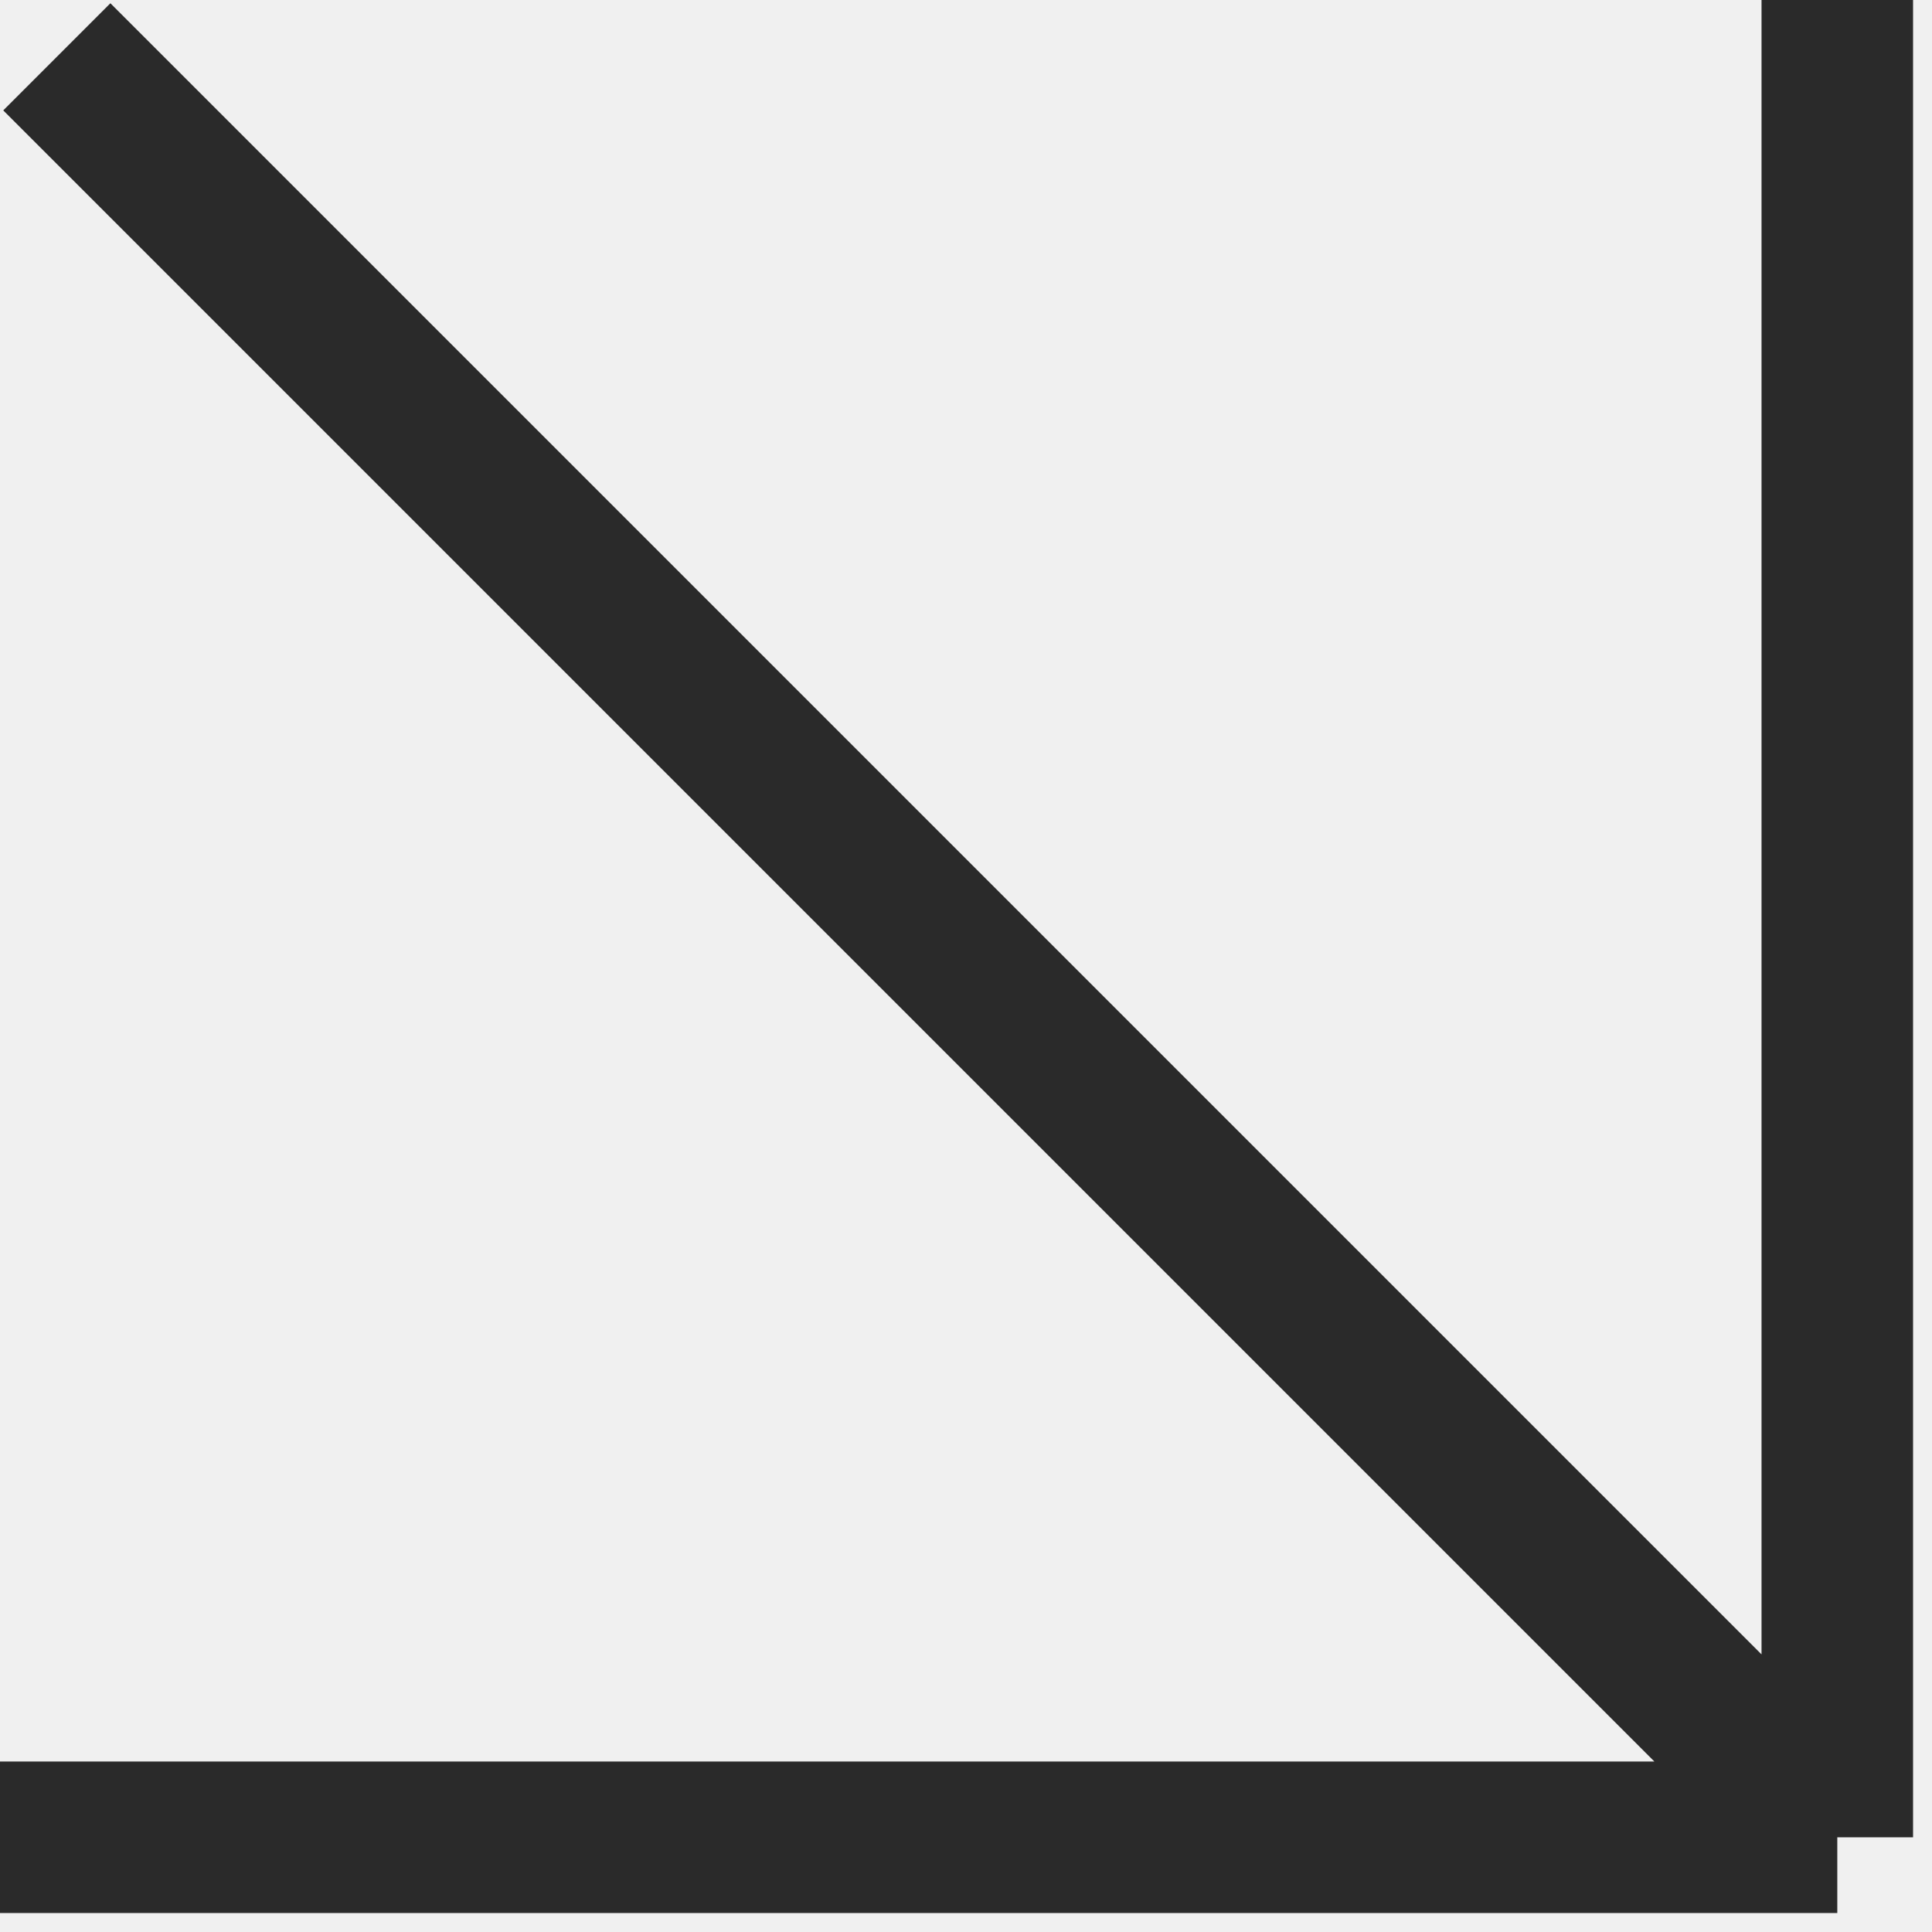
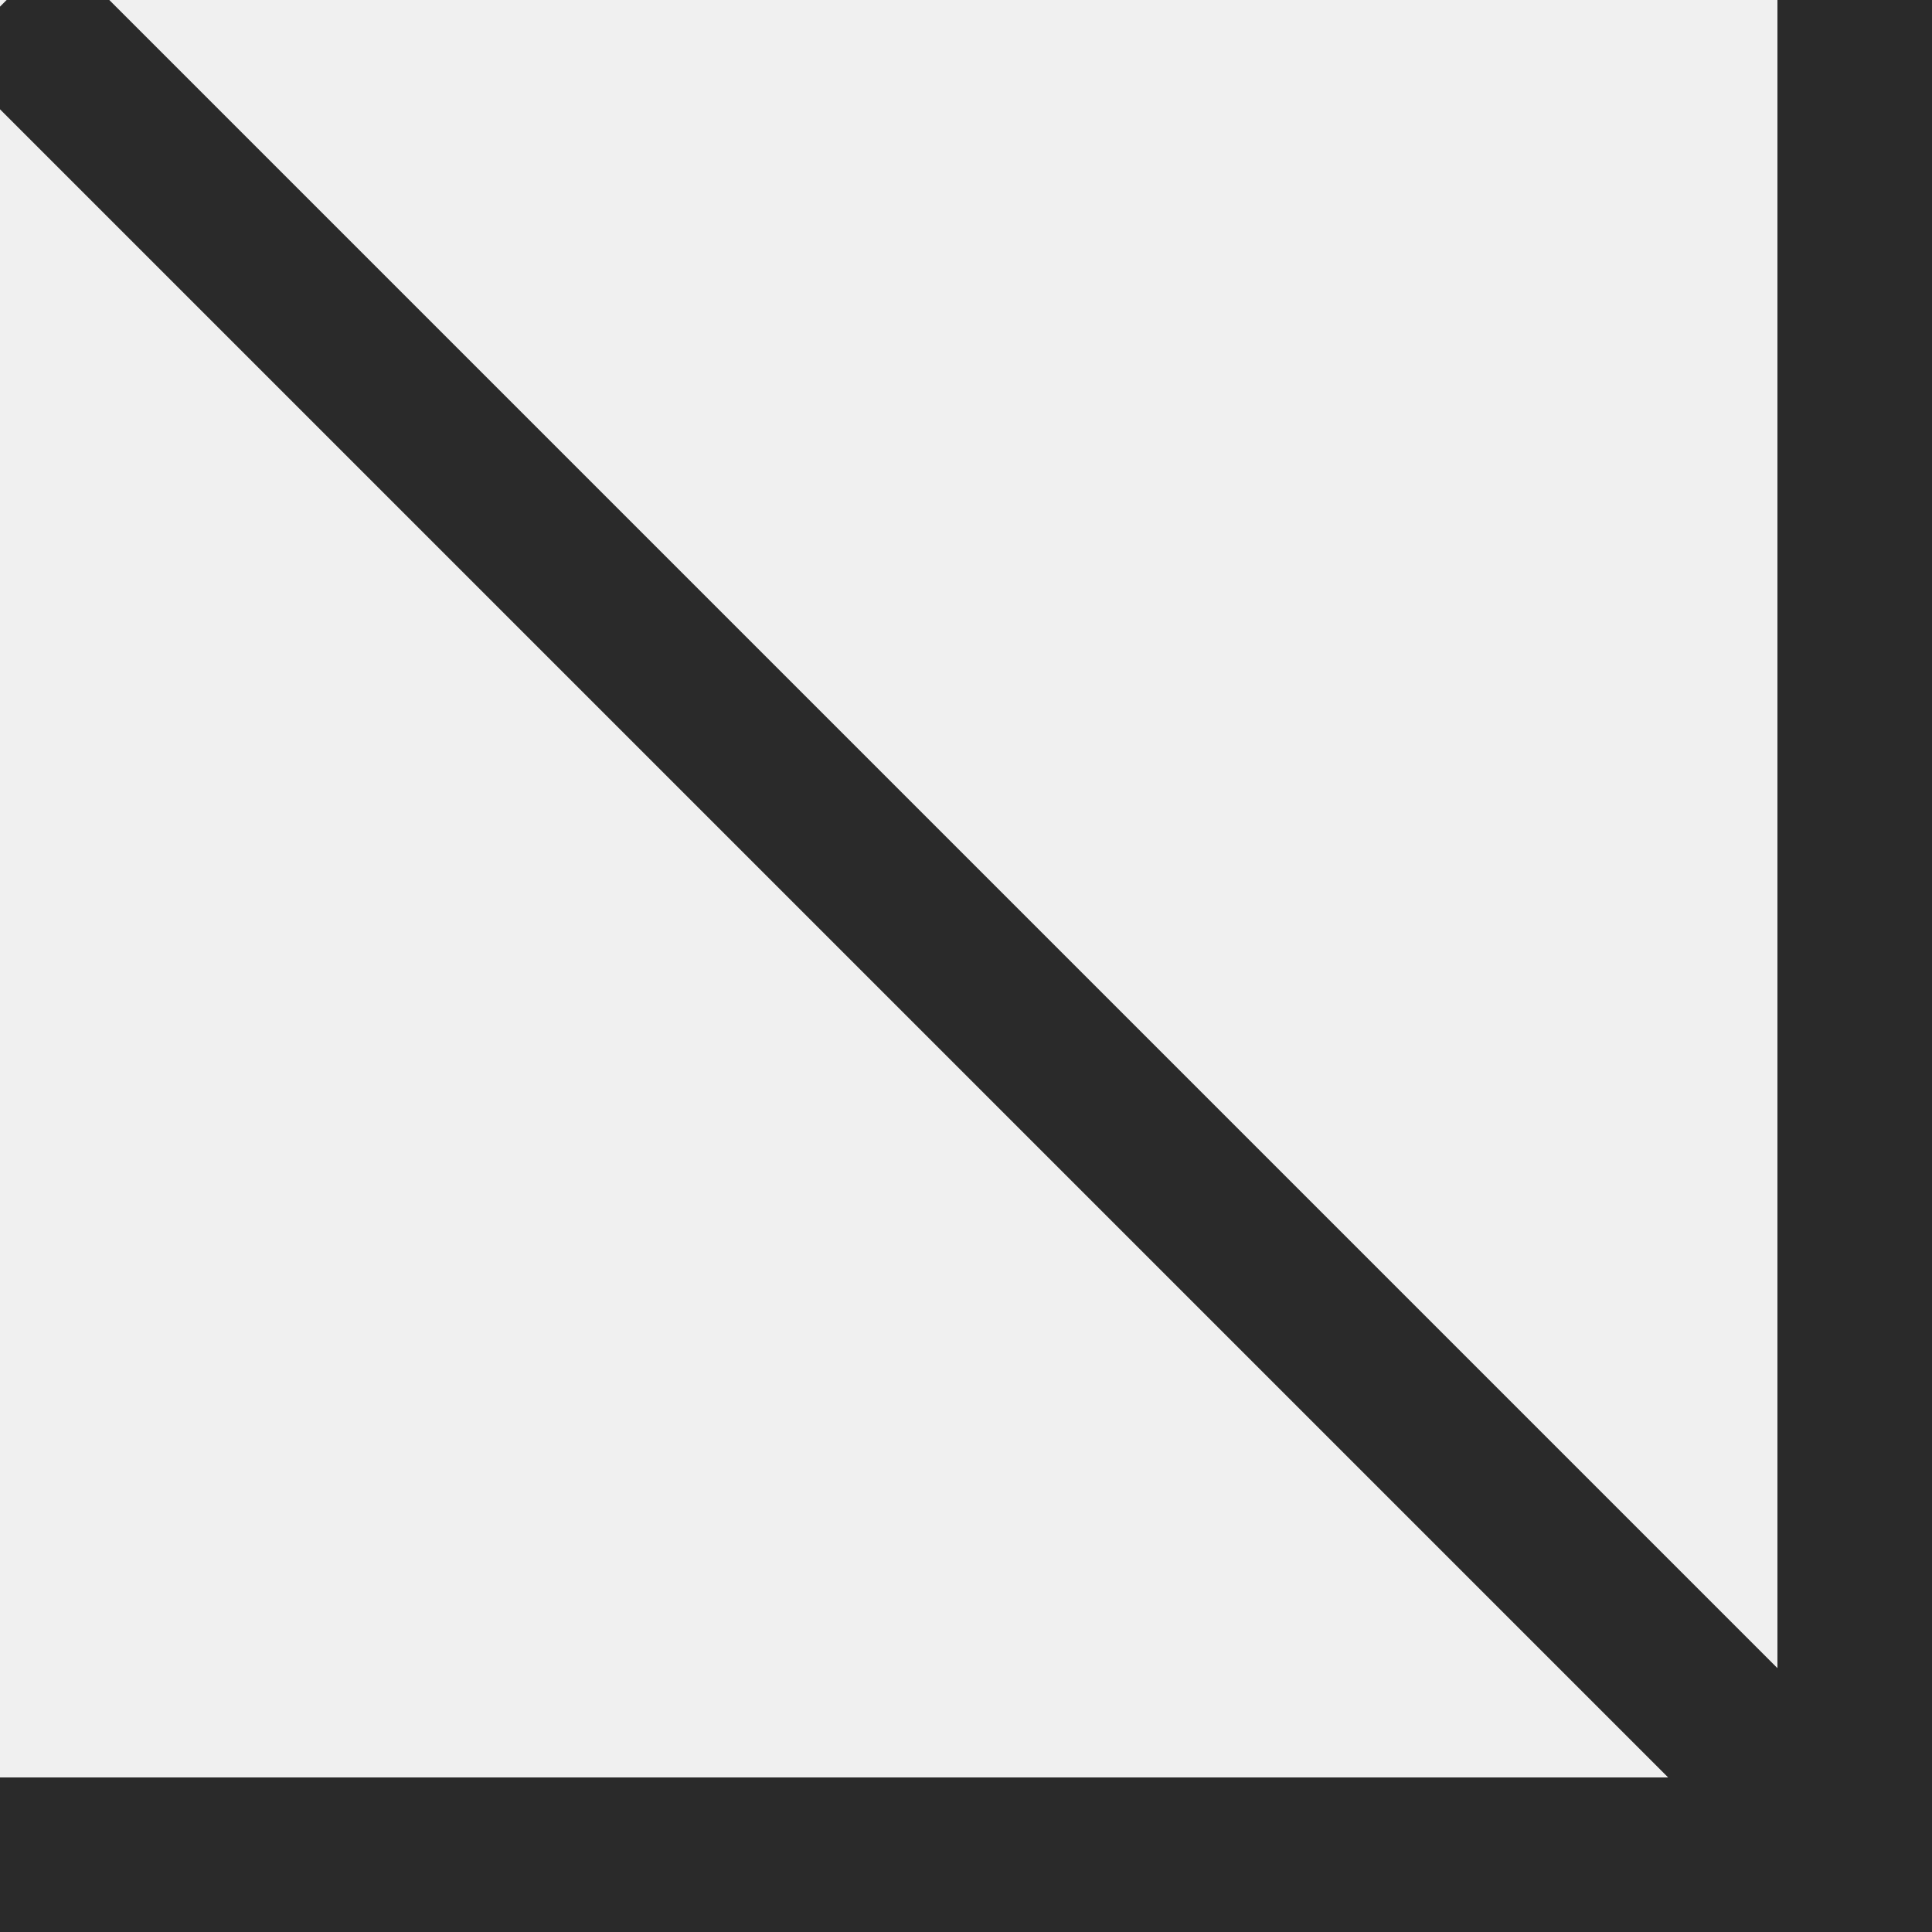
- <svg xmlns="http://www.w3.org/2000/svg" width="51" height="51" viewBox="0 0 51 51" fill="none">
-   <path d="M1.5 1.5L48.5 48.5M48.5 48.5L48.5 0M48.5 48.5L0 48.5" stroke="#2A2A2A" stroke-width="4" />
+ <svg xmlns="http://www.w3.org/2000/svg" width="50" height="50" viewBox="0 0 50 50" fill="none">
+   <g clip-path="url(#clip0_967_1466)">
+     <path d="M1.5 1.5L48 48M48 48V0M48 48H0" stroke="#2A2A2A" stroke-width="4" stroke-linecap="square" />
+   </g>
+   <defs>
+     <clipPath id="clip0_967_1466">
+       <rect width="50" height="50" fill="white" />
+     </clipPath>
+   </defs>
</svg>
